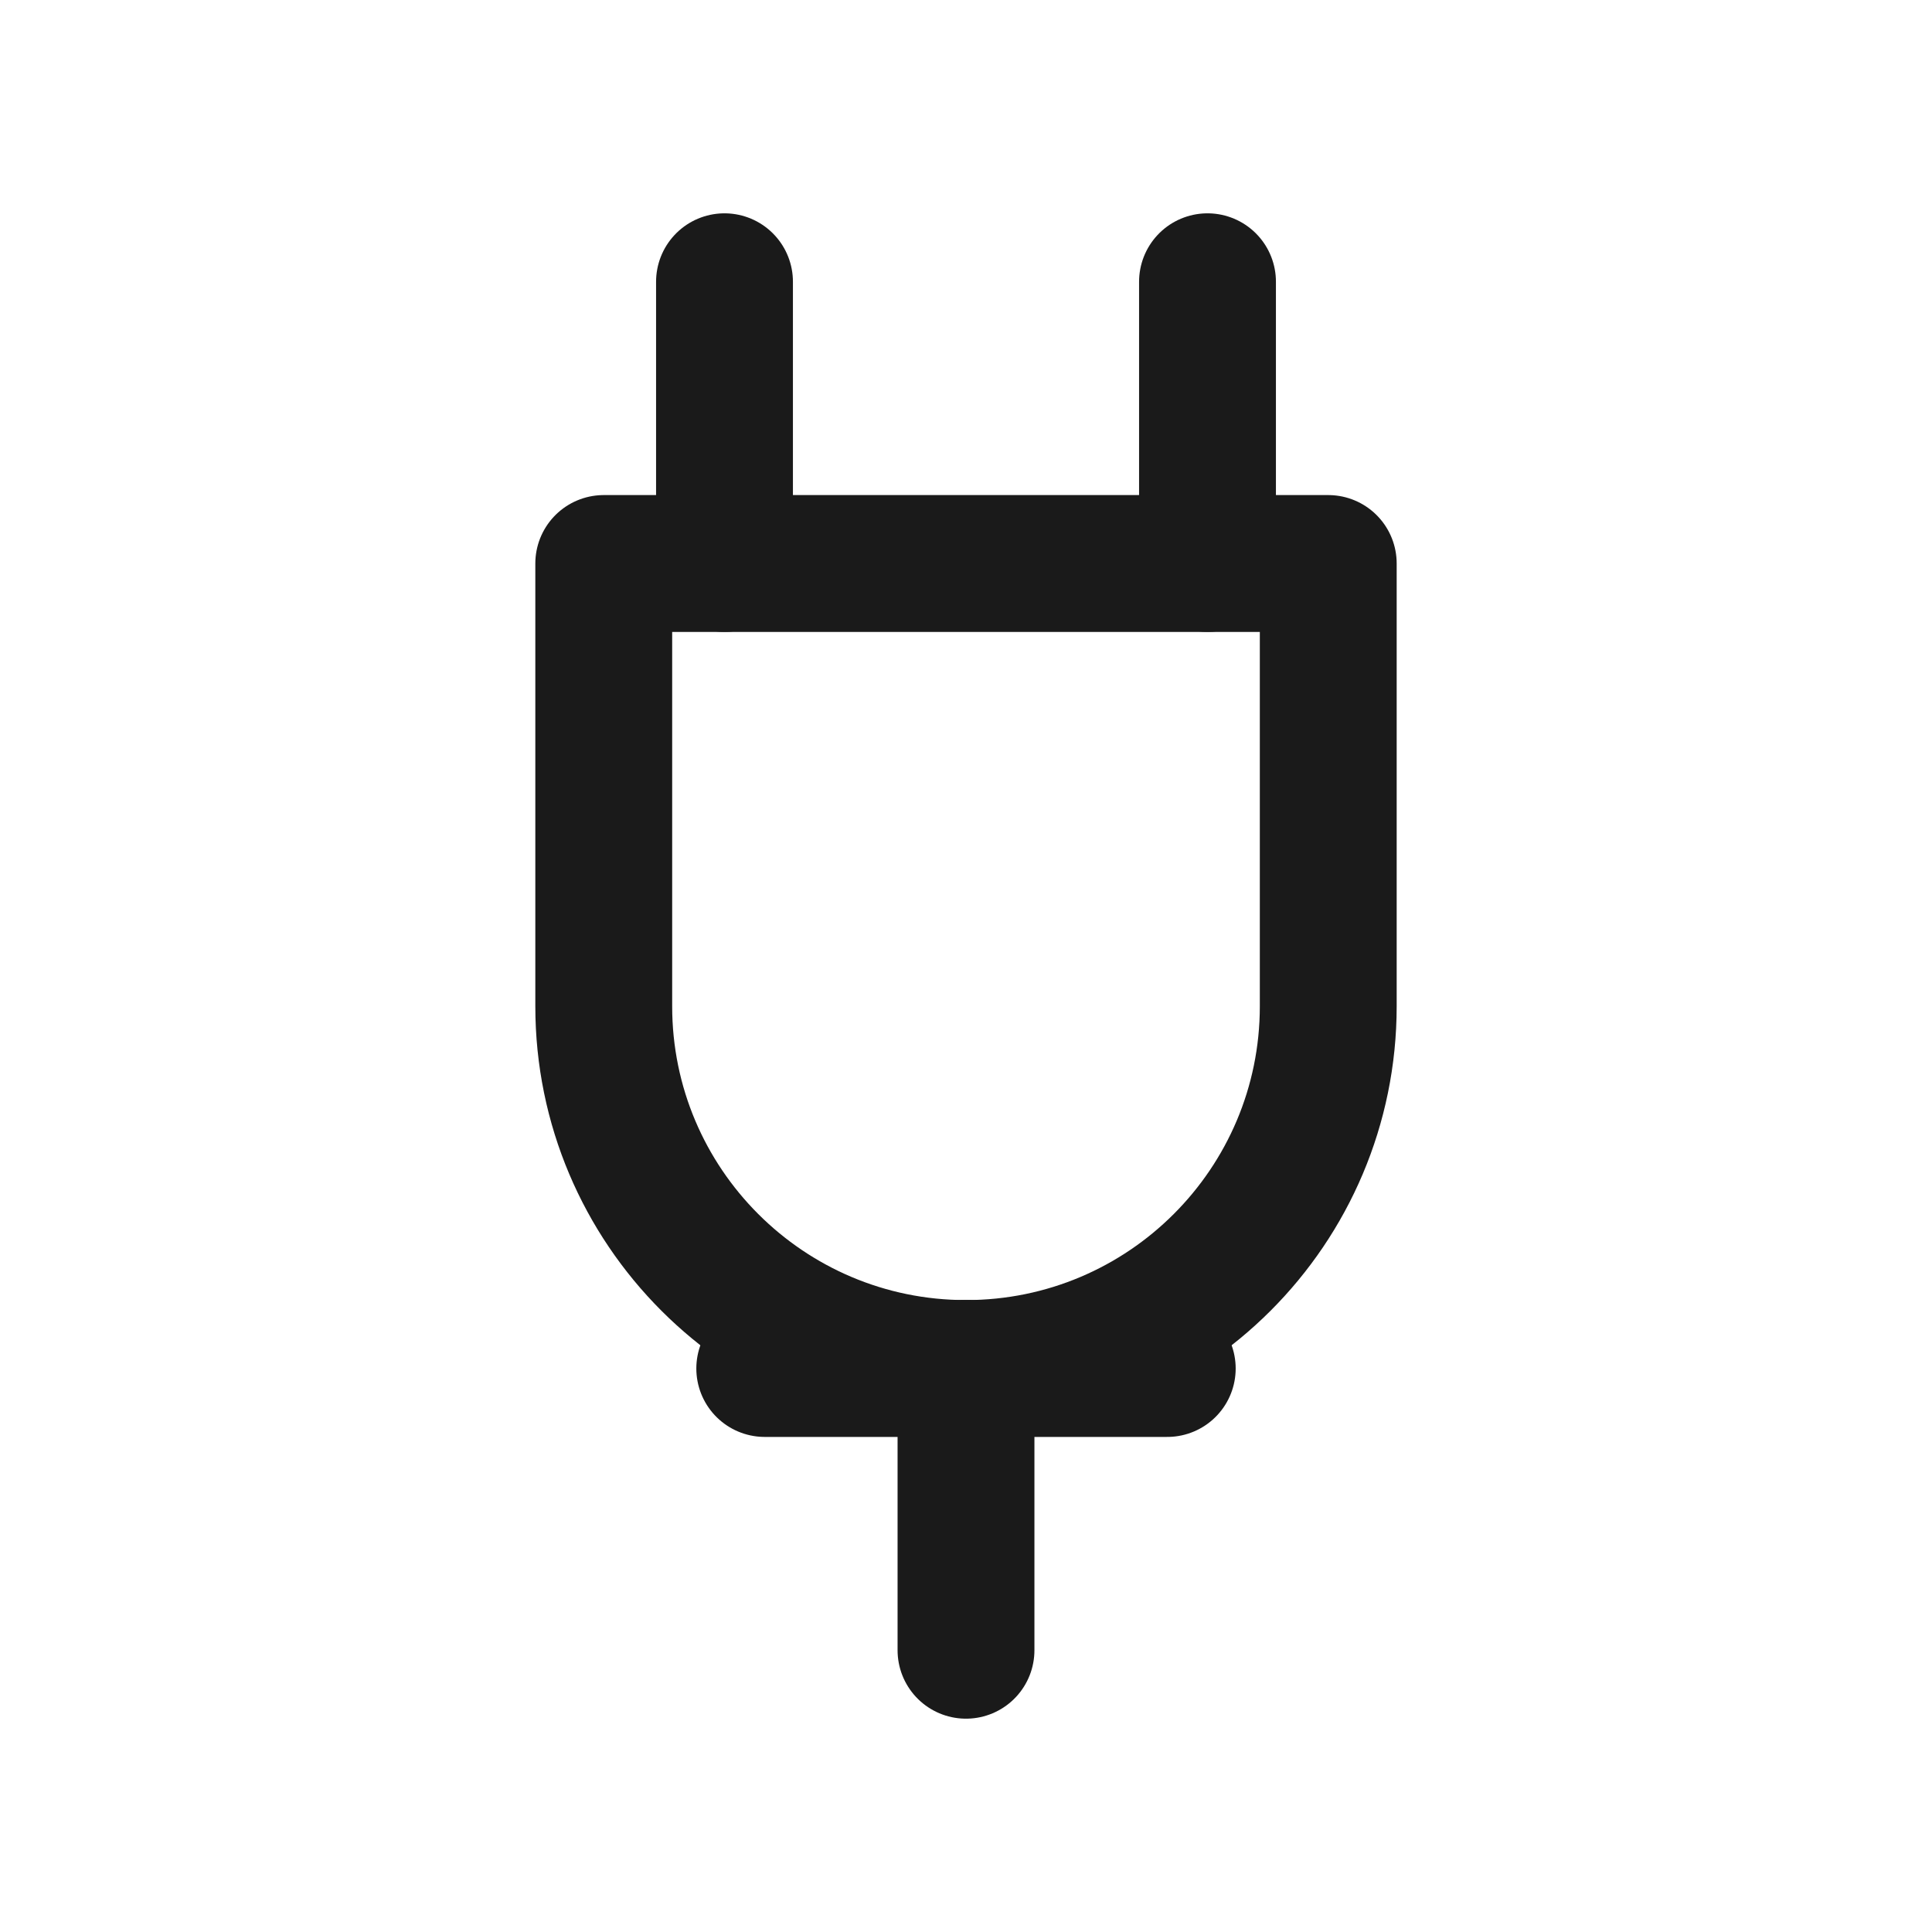
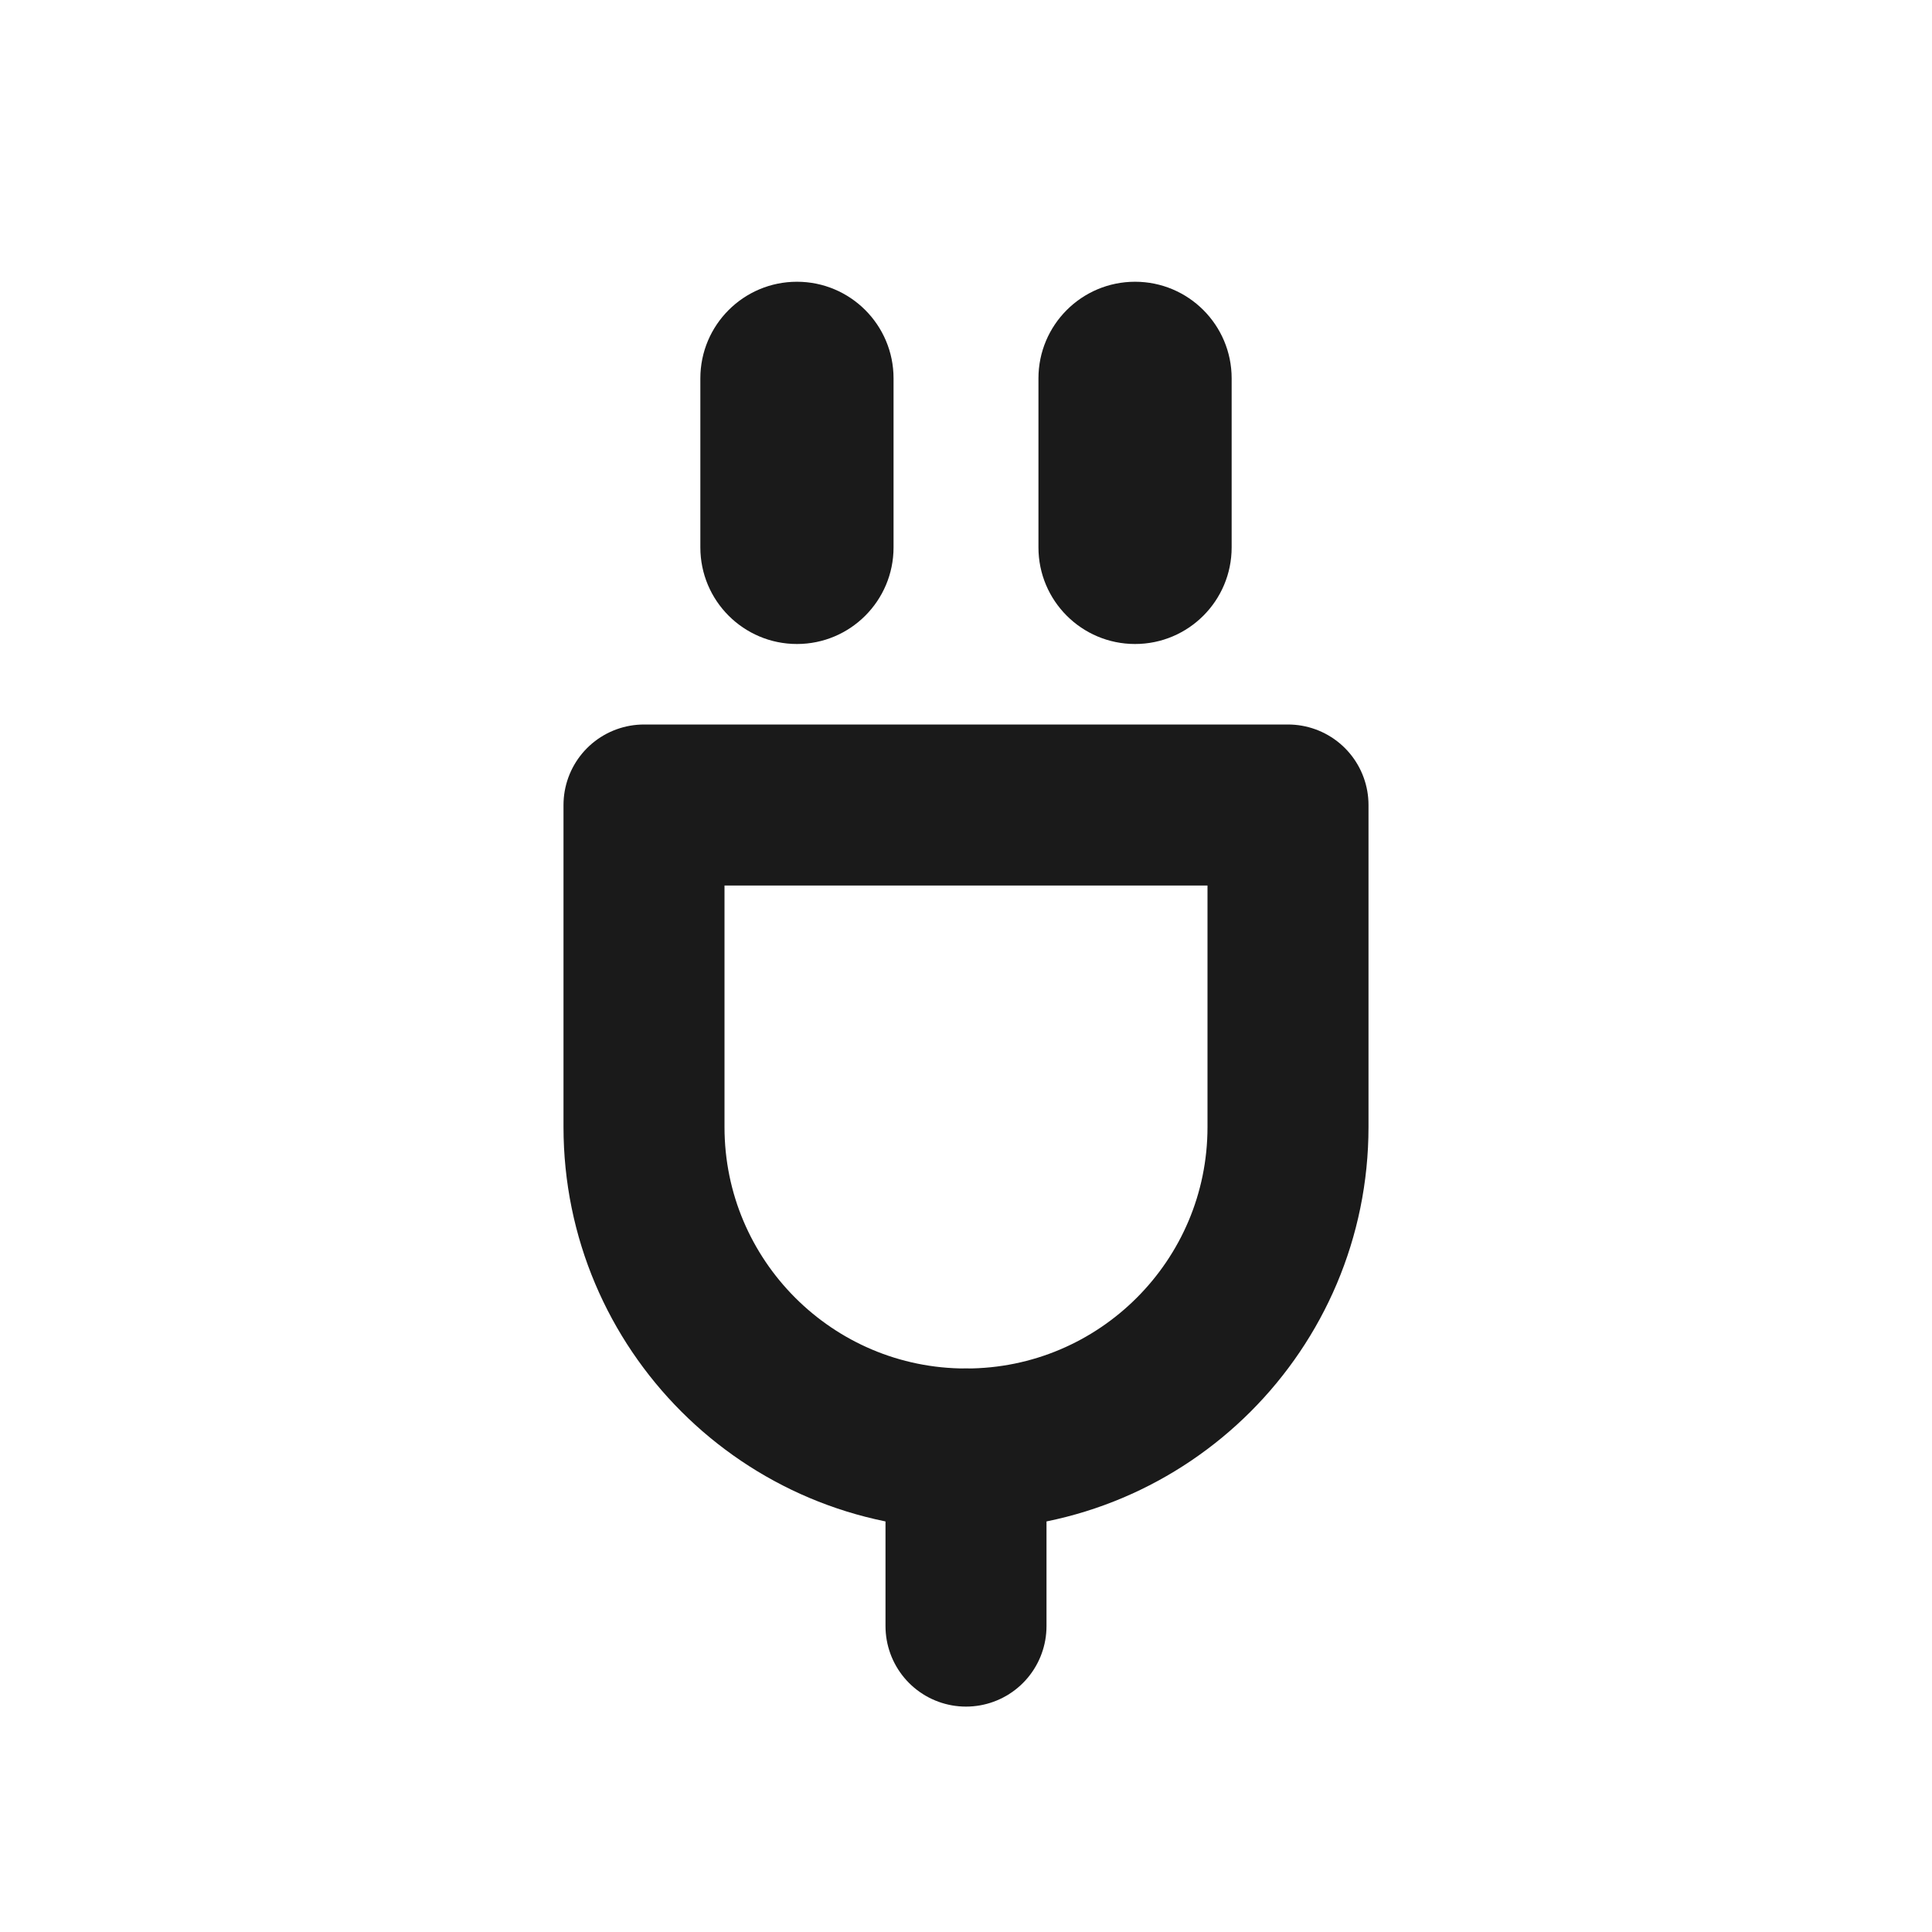
<svg xmlns="http://www.w3.org/2000/svg" width="24px" height="24px" viewBox="0 0 24 24" version="1.1">
-   <line fill="none" stroke="#1a1a1a" stroke-width="1.7" stroke-linecap="round" stroke-linejoin="round" x1="9" y1="3.5" x2="9" y2="7" />
-   <line fill="none" stroke="#1a1a1a" stroke-width="1.7" stroke-linecap="round" stroke-linejoin="round" x1="15" y1="3.5" x2="15" y2="7" />
-   <path fill="none" stroke="#1a1a1a" stroke-width="1.7" stroke-linecap="round" stroke-linejoin="round" d="M7.5 7 H16.5 V12.5 A4.5 4.5 0 0 1 7.5 12.5 Z" />
-   <line fill="none" stroke="#1a1a1a" stroke-width="1.7" stroke-linecap="round" stroke-linejoin="round" x1="12" y1="17" x2="12" y2="20.5" />
-   <line fill="none" stroke="#1a1a1a" stroke-width="1.7" stroke-linecap="round" stroke-linejoin="round" x1="9.5" y1="17" x2="14.5" y2="17" />
+   <rect fill="#1a1a1a" stroke="none" x="8.7" y="3.5" width="2.4" height="4.5" rx="1.2" />
+   <rect fill="#1a1a1a" stroke="none" x="12.9" y="3.5" width="2.4" height="4.5" rx="1.2" />
+   <path fill="none" stroke="#1a1a1a" stroke-width="2" stroke-linecap="round" stroke-linejoin="round" d="M8 10h8v4a4 4 0 0 1-8 0Z" />
+   <path fill="none" stroke="#1a1a1a" stroke-width="2" stroke-linecap="round" stroke-linejoin="round" d="M12 18v2.2" />
</svg>
